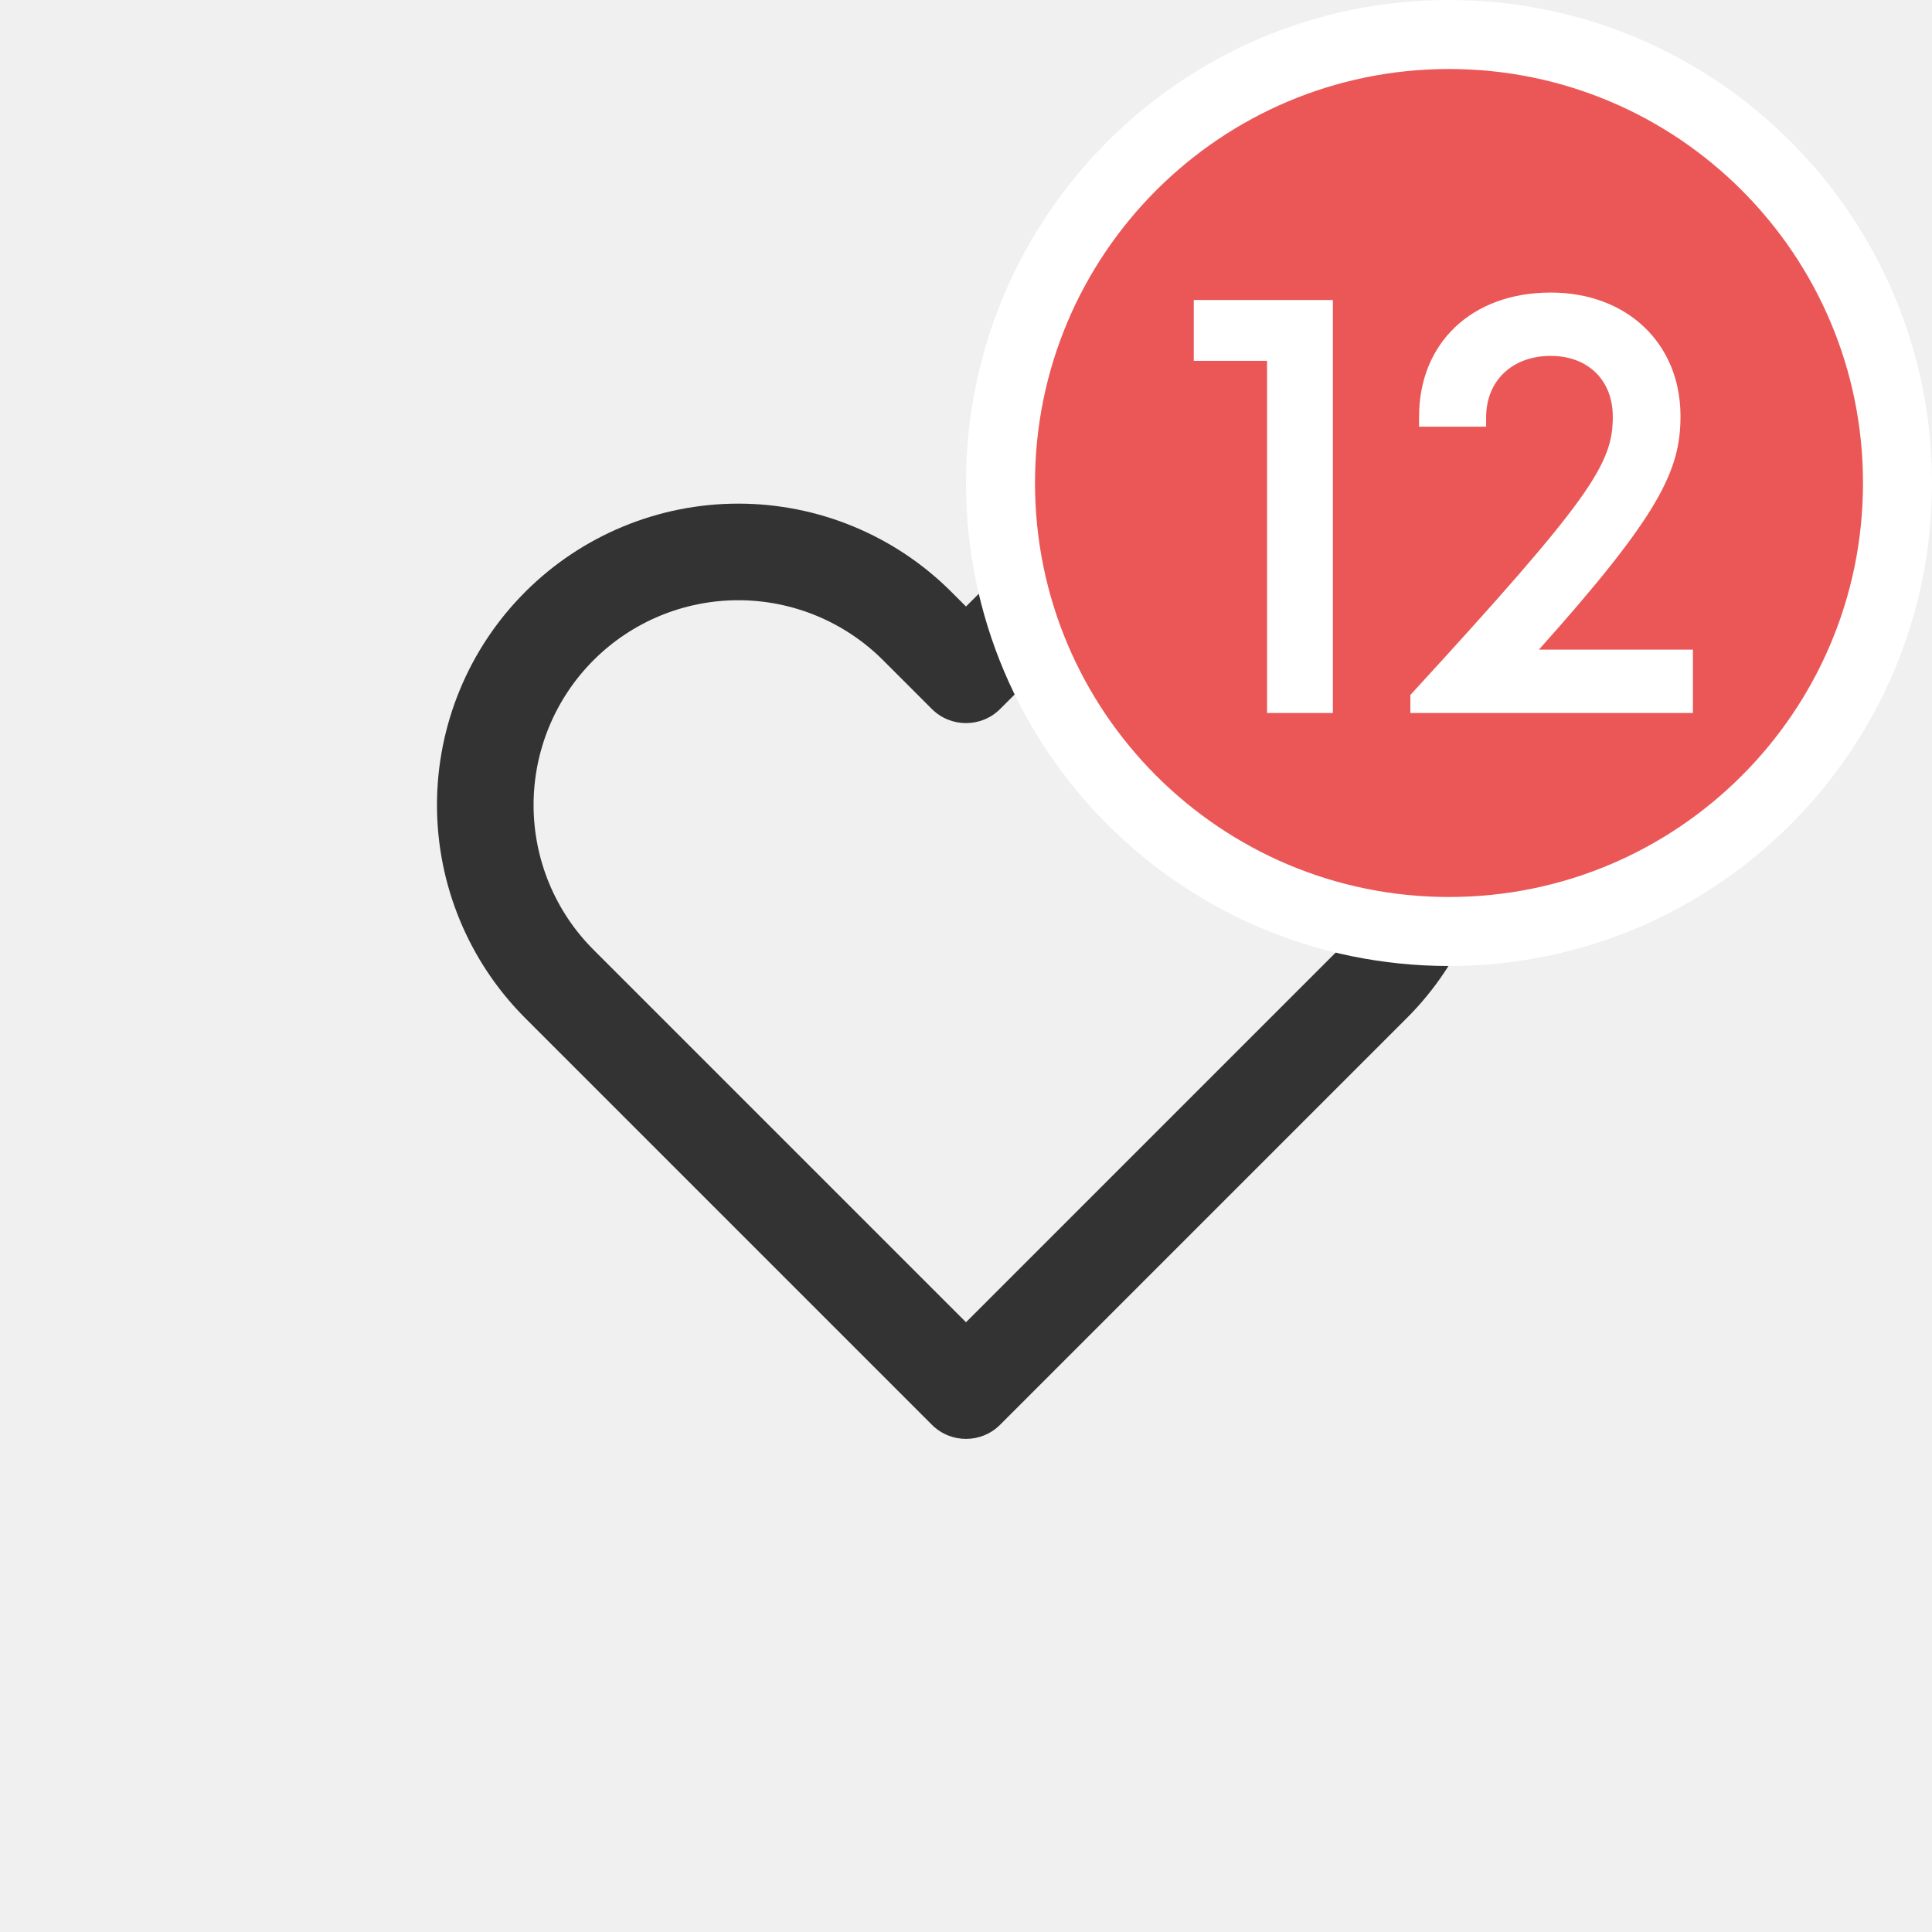
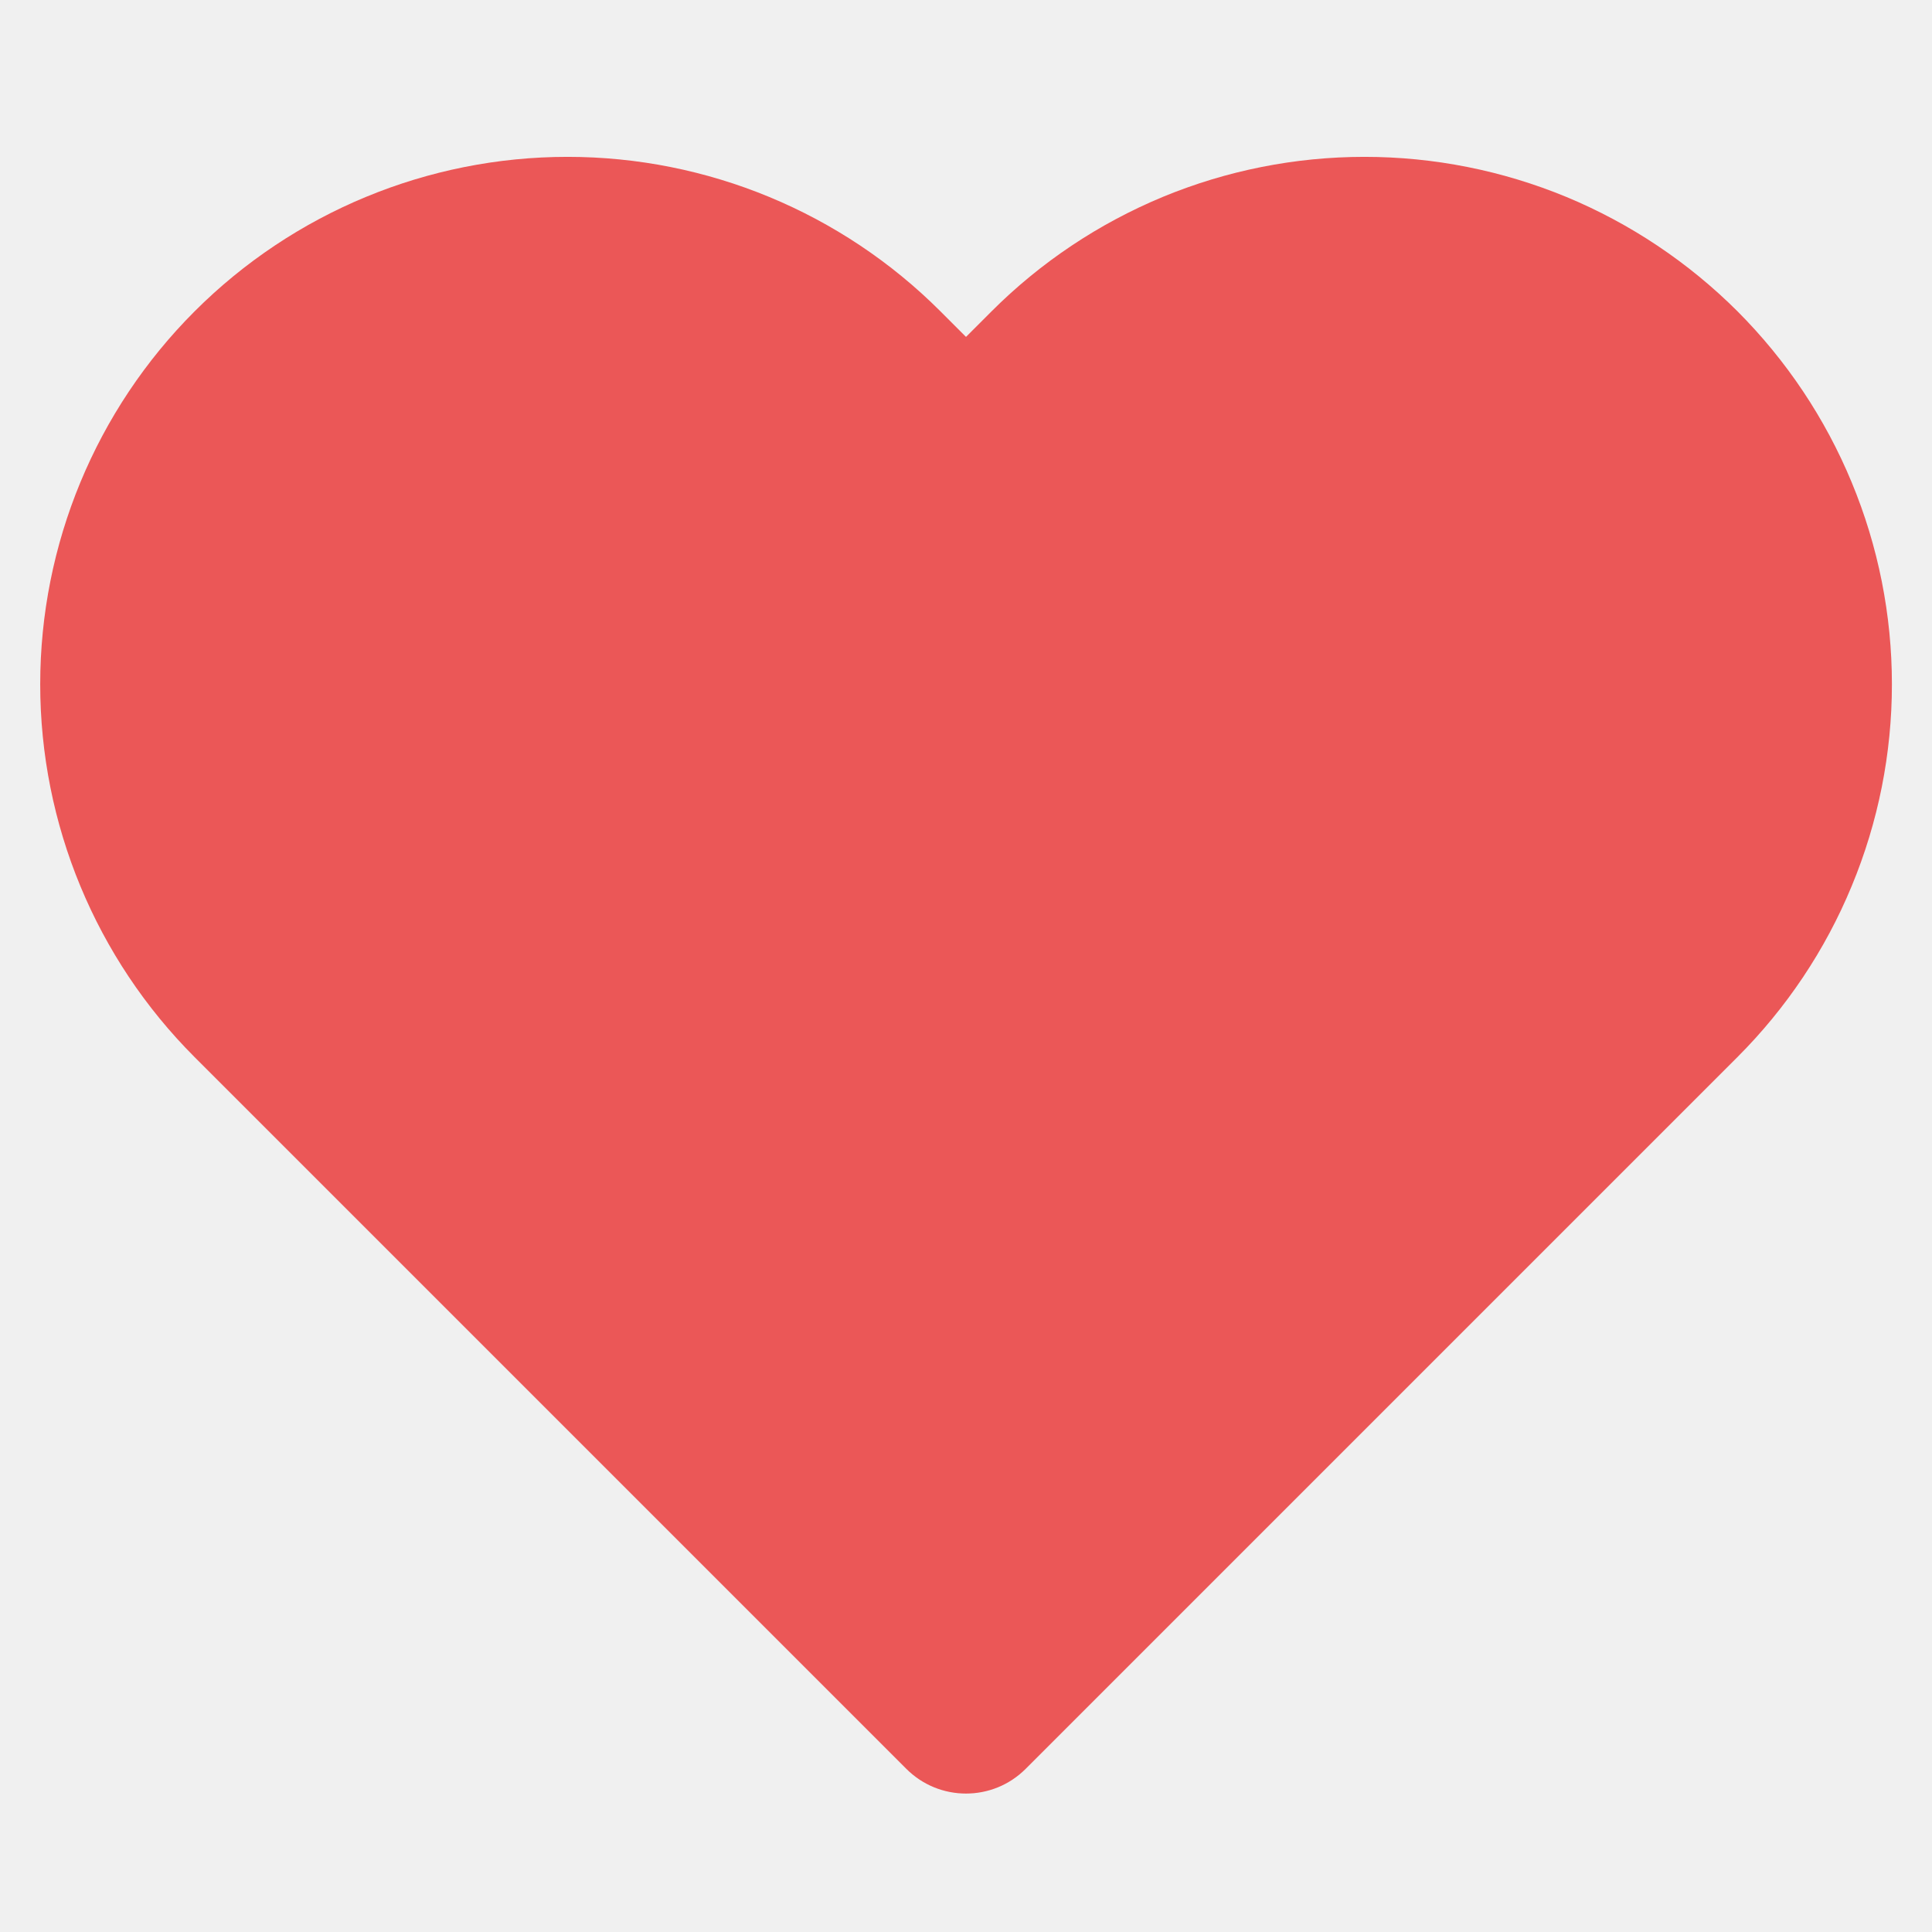
- <svg xmlns="http://www.w3.org/2000/svg" width="28" height="28" viewBox="0 0 28 28" fill="none">
-   <path fill-rule="evenodd" clip-rule="evenodd" d="M15.629 7.631C16.158 7.412 16.726 7.299 17.3 7.299C17.874 7.299 18.442 7.412 18.972 7.631C19.502 7.851 19.983 8.173 20.389 8.578C20.794 8.984 21.116 9.465 21.335 9.995C21.555 10.525 21.668 11.093 21.668 11.667C21.668 12.24 21.555 12.808 21.335 13.338C21.116 13.868 20.794 14.35 20.388 14.755C20.388 14.755 20.388 14.755 20.388 14.755L14.495 20.648C14.222 20.922 13.778 20.922 13.505 20.648L7.612 14.755C6.793 13.936 6.333 12.825 6.333 11.667C6.333 10.508 6.793 9.397 7.612 8.578C8.431 7.759 9.542 7.299 10.7 7.299C11.858 7.299 12.969 7.759 13.788 8.578L14 8.79L14.212 8.578C14.212 8.579 14.212 8.578 14.212 8.578C14.617 8.173 15.099 7.851 15.629 7.631ZM19.398 9.568C19.123 9.293 18.796 9.074 18.436 8.925C18.076 8.776 17.69 8.699 17.3 8.699C16.91 8.699 16.524 8.776 16.164 8.925C15.804 9.074 15.477 9.293 15.202 9.568L14.495 10.275C14.222 10.548 13.778 10.548 13.505 10.275L12.798 9.568C12.242 9.012 11.487 8.699 10.7 8.699C9.913 8.699 9.158 9.012 8.602 9.568C8.045 10.125 7.733 10.88 7.733 11.667C7.733 12.454 8.045 13.209 8.602 13.765L14 19.163L19.398 13.765C19.674 13.489 19.893 13.162 20.042 12.802C20.191 12.442 20.268 12.056 20.268 11.667C20.268 11.277 20.191 10.891 20.042 10.531C19.893 10.171 19.674 9.844 19.398 9.568Z" fill="#333333" />
-   <circle cx="21" cy="7" r="6.5" fill="#EB5757" stroke="white" />
-   <path d="M17.301 4.348V5.23H18.363V10.333H19.317V4.348H17.301ZM22.303 9.415C24.049 7.462 24.355 6.823 24.355 6.031C24.355 4.978 23.581 4.24 22.474 4.24C21.331 4.24 20.566 4.969 20.566 6.04V6.184H21.538V6.049C21.538 5.518 21.916 5.158 22.474 5.158C23.014 5.158 23.374 5.509 23.374 6.04C23.374 6.724 23.059 7.219 20.44 10.072V10.333H24.535V9.415H22.303Z" fill="white" />
+ <svg xmlns="http://www.w3.org/2000/svg" width="16" height="16" viewBox="0 0 16 16" fill="none">
+   <path fill-rule="evenodd" clip-rule="evenodd" d="M11.3 1.299C10.726 1.299 10.158 1.412 9.629 1.631C9.099 1.851 8.617 2.173 8.212 2.578L8 2.79L7.788 2.578C6.969 1.759 5.858 1.299 4.7 1.299C3.542 1.299 2.431 1.759 1.612 2.578C0.793 3.397 0.333 4.508 0.333 5.667C0.333 6.825 0.793 7.936 1.612 8.755L7.505 14.648C7.778 14.922 8.222 14.922 8.495 14.648L14.388 8.755C14.794 8.349 15.116 7.868 15.335 7.338C15.555 6.808 15.668 6.24 15.668 5.667C15.668 5.093 15.555 4.525 15.335 3.995C15.116 3.465 14.794 2.984 14.389 2.578C13.983 2.173 13.502 1.851 12.972 1.631C12.442 1.412 11.874 1.299 11.3 1.299Z" fill="#EB5757" />
</svg>
